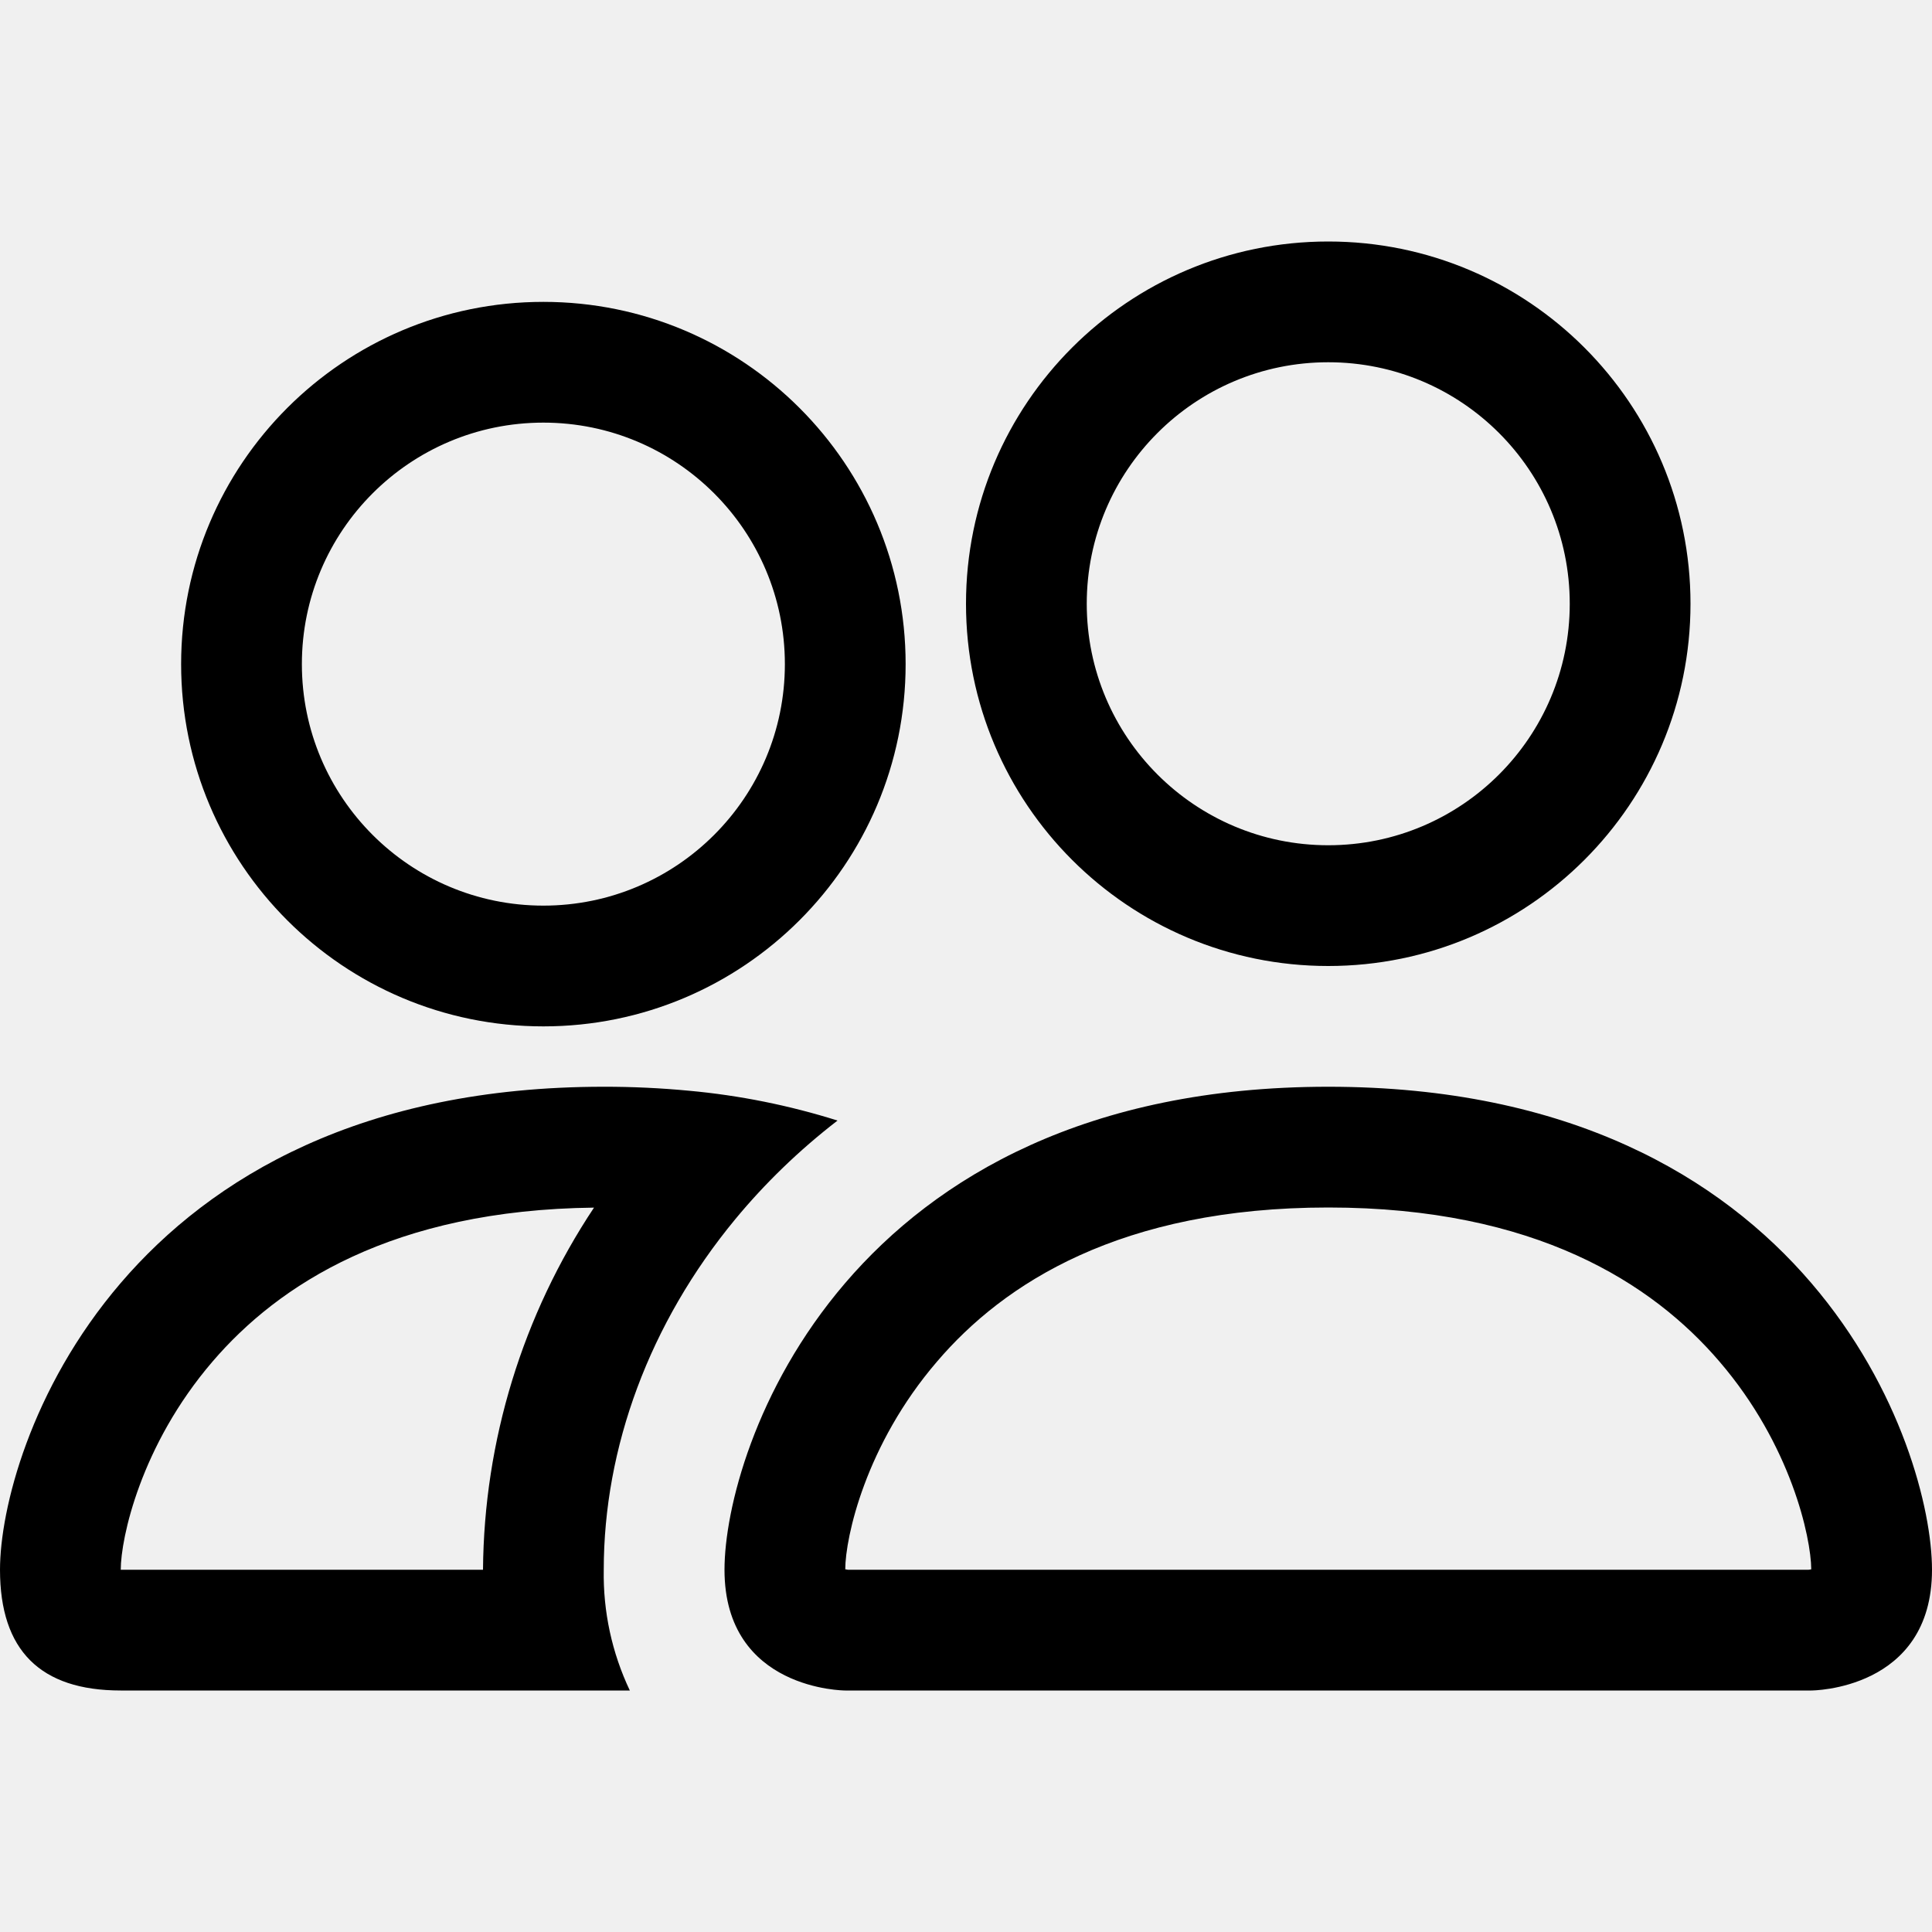
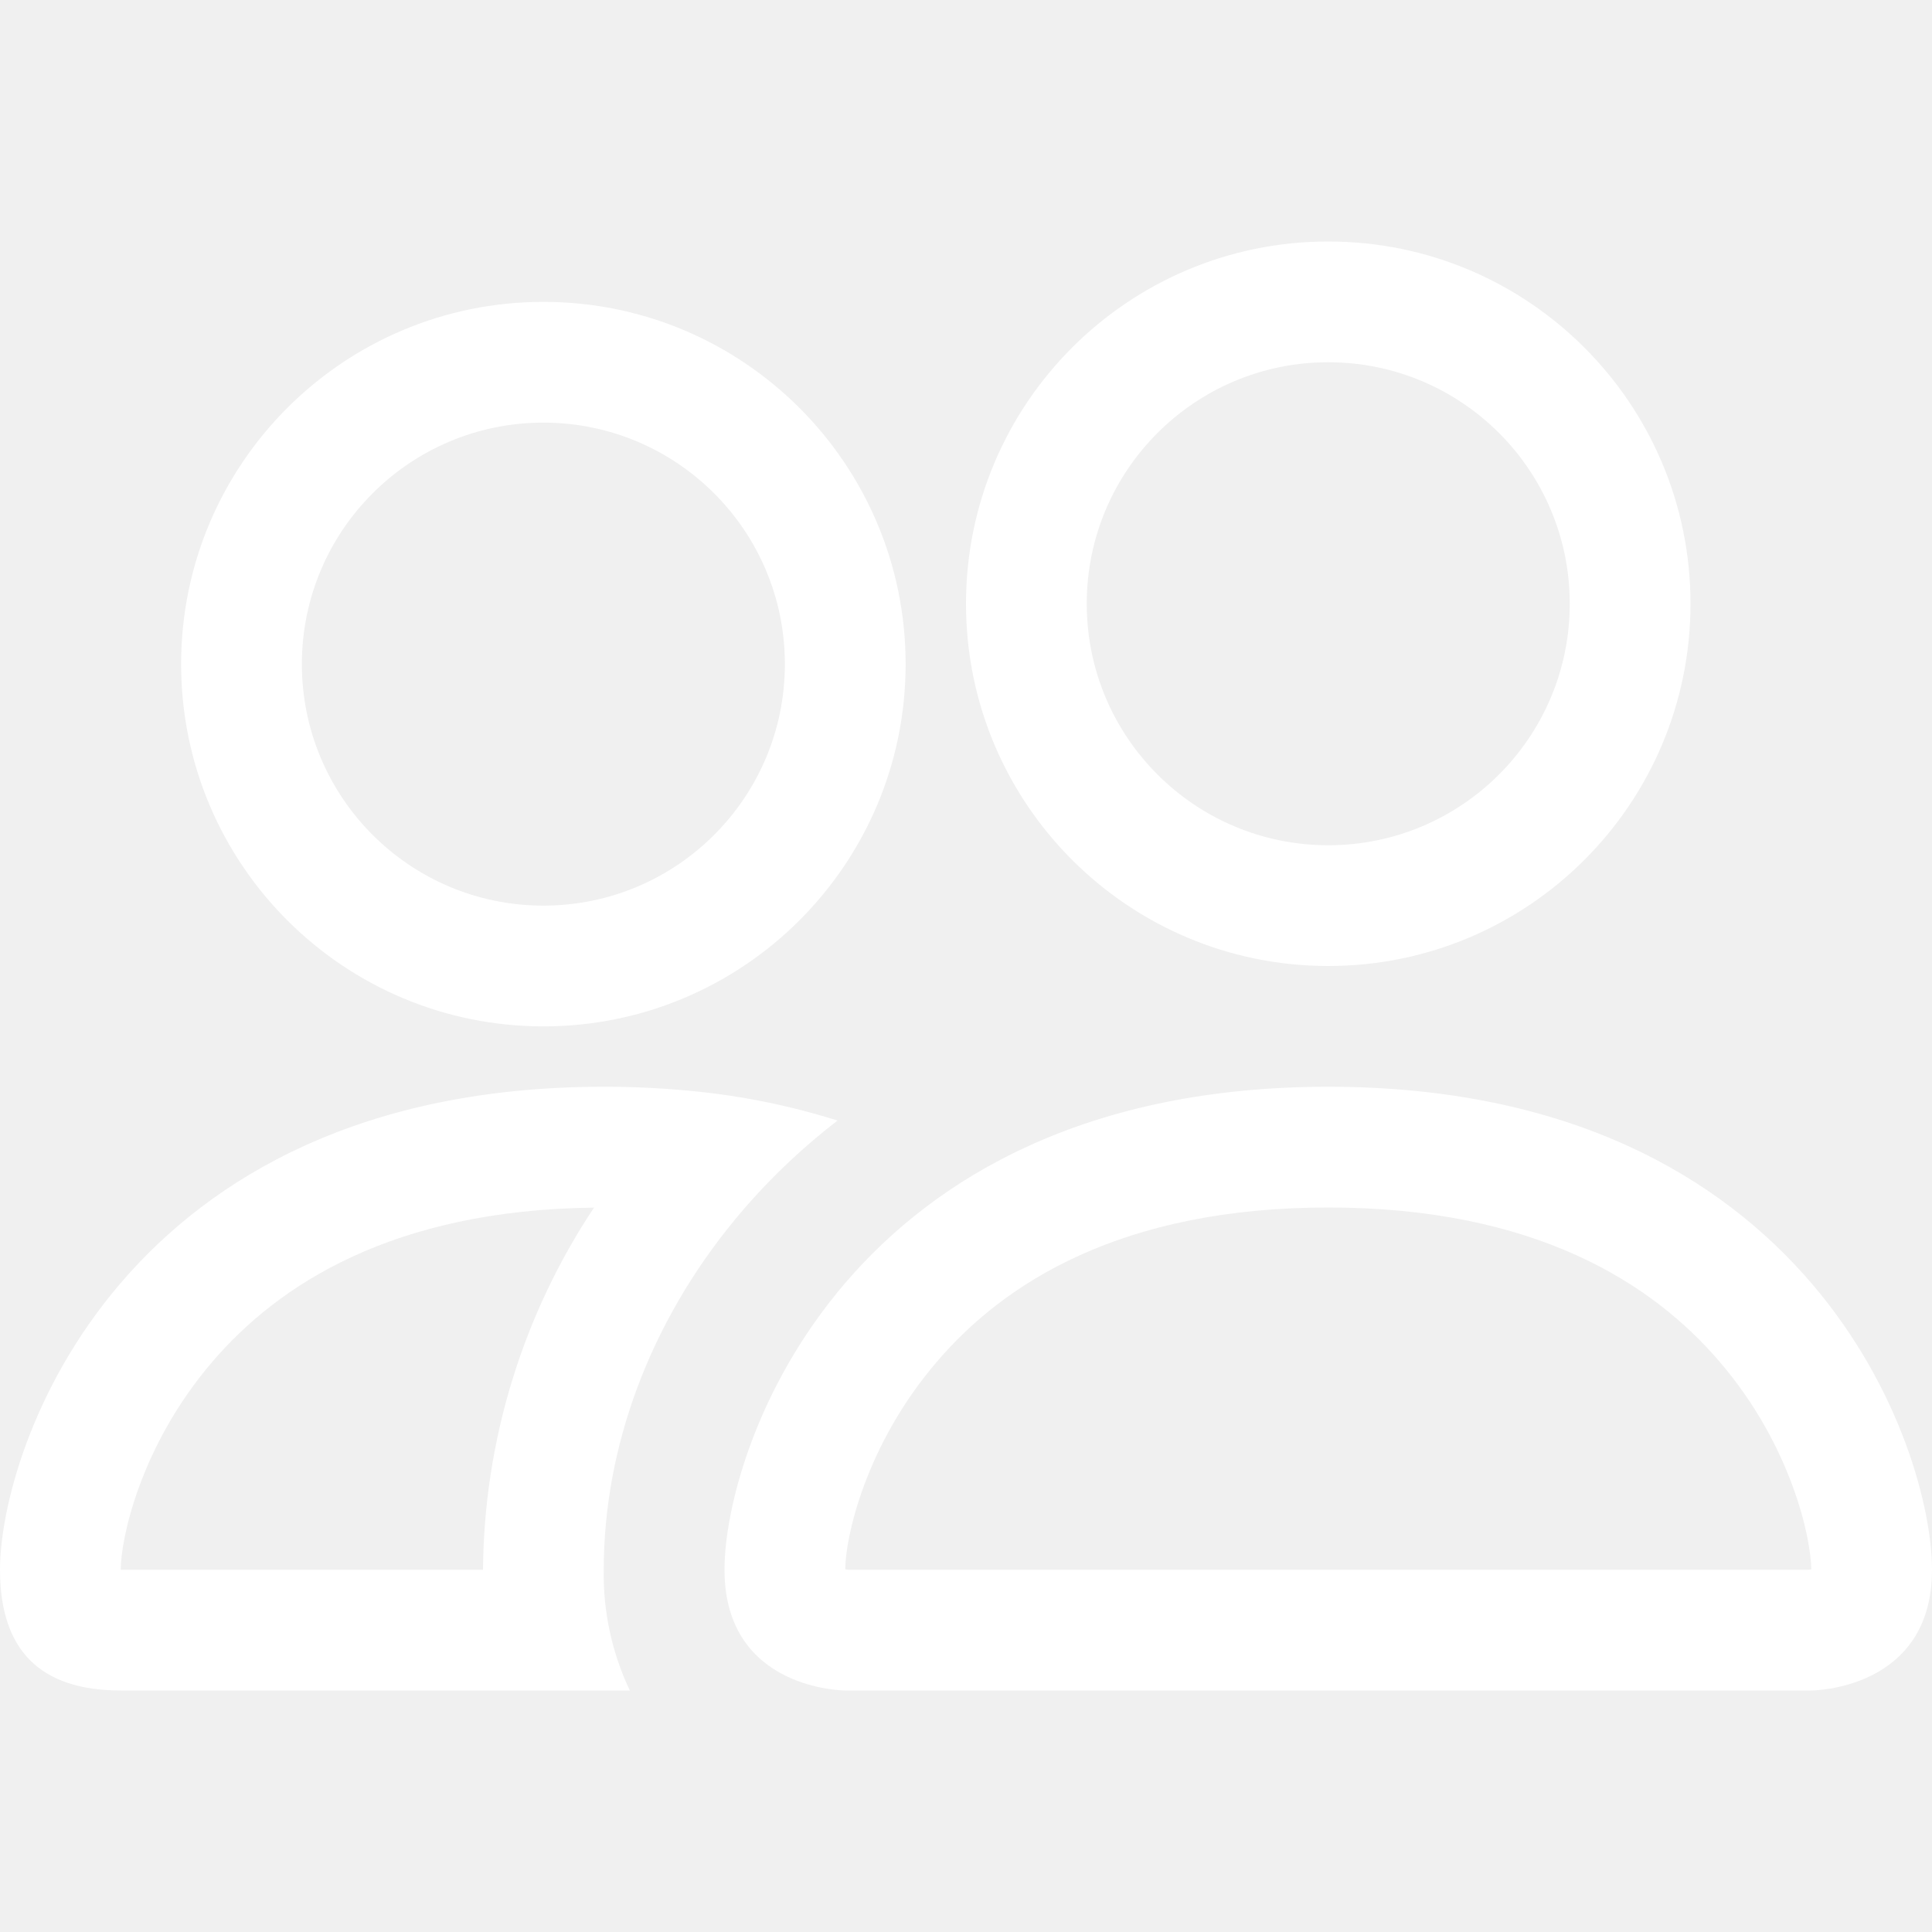
- <svg xmlns="http://www.w3.org/2000/svg" width="16" height="16" fill="currentColor" class="bi bi-people" viewBox="0 0 16 16">
+ <svg xmlns="http://www.w3.org/2000/svg" width="16" height="16" fill="white" class="bi bi-people" viewBox="0 0 16 16">
  <path d="M15 14s1 0 1-1-1-4-5-4-5 3-5 4 1 1 1 1h8zm-7.978-1A.261.261 0 0 1 7 12.996c.001-.264.167-1.03.76-1.72C8.312 10.629 9.282 10 11 10c1.717 0 2.687.63 3.24 1.276.593.69.758 1.457.76 1.72l-.008.002a.274.274 0 0 1-.014.002H7.022zM11 7a2 2 0 1 0 0-4 2 2 0 0 0 0 4zm3-2a3 3 0 1 1-6 0 3 3 0 0 1 6 0zM6.936 9.28a5.88 5.88 0 0 0-1.23-.247A7.35 7.35 0 0 0 5 9c-4 0-5 3-5 4 0 .667.333 1 1 1h4.216A2.238 2.238 0 0 1 5 13c0-1.01.377-2.042 1.09-2.904.243-.294.526-.569.846-.816zM4.92 10A5.493 5.493 0 0 0 4 13H1c0-.26.164-1.03.76-1.724.545-.636 1.492-1.256 3.16-1.275zM1.5 5.5a3 3 0 1 1 6 0 3 3 0 0 1-6 0zm3-2a2 2 0 1 0 0 4 2 2 0 0 0 0-4z" />
</svg>
